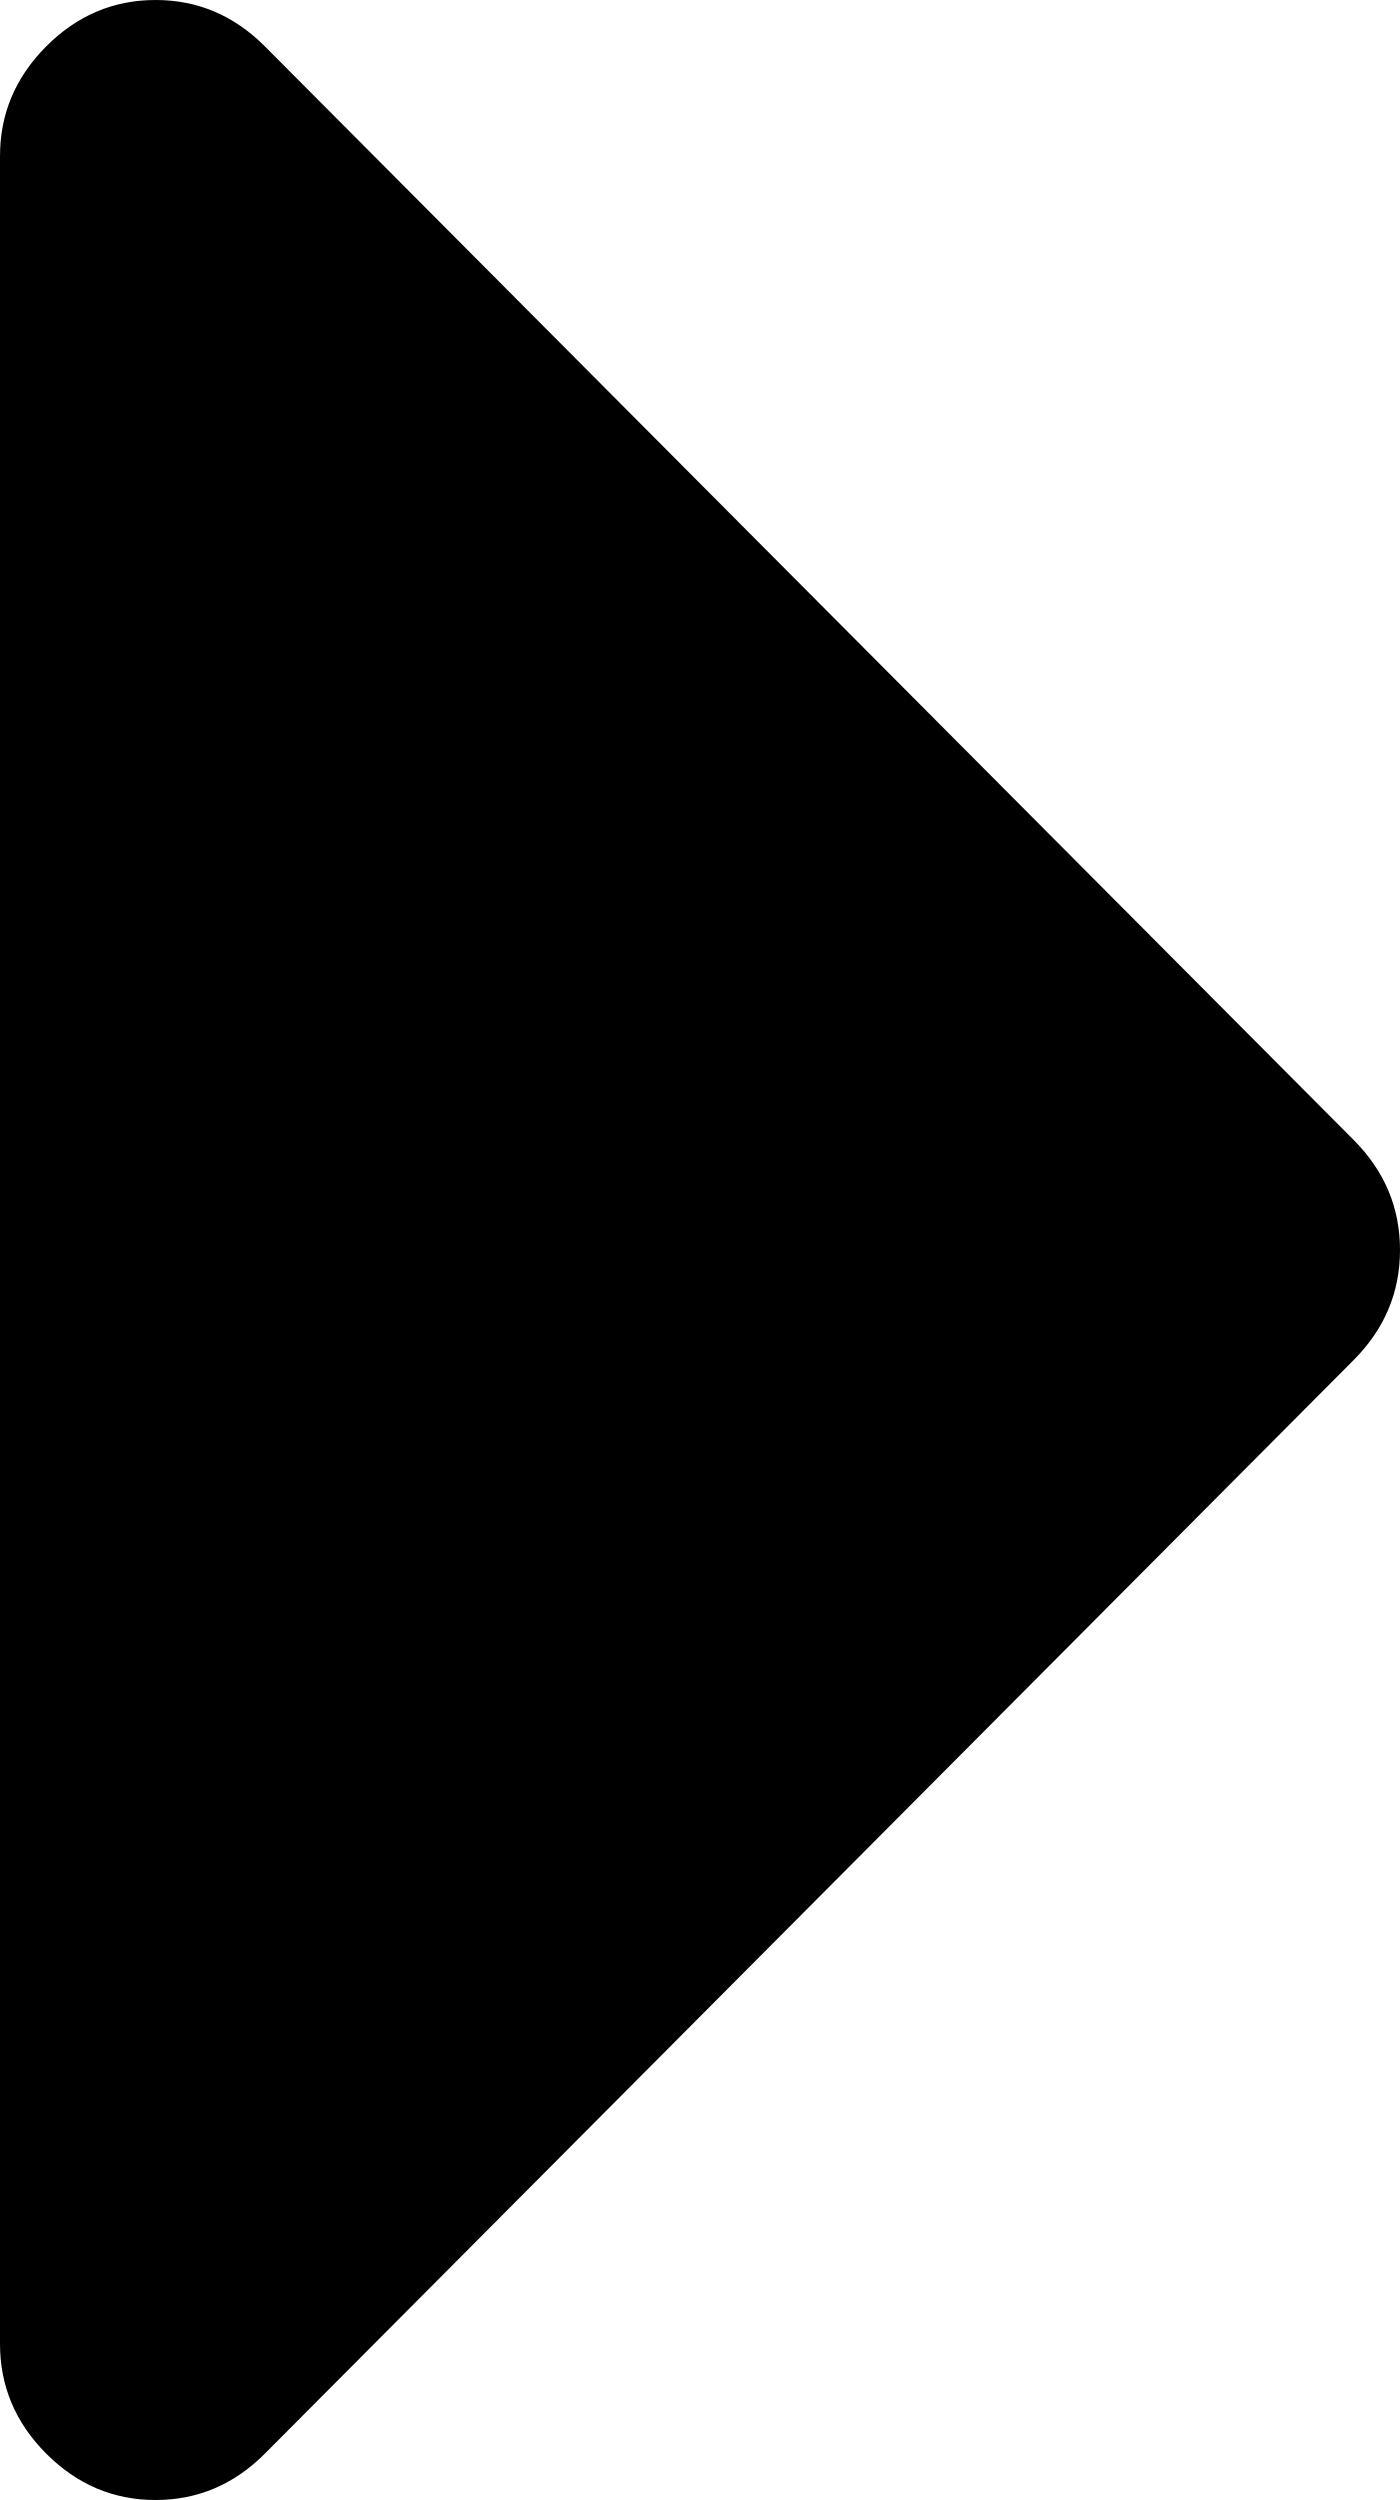
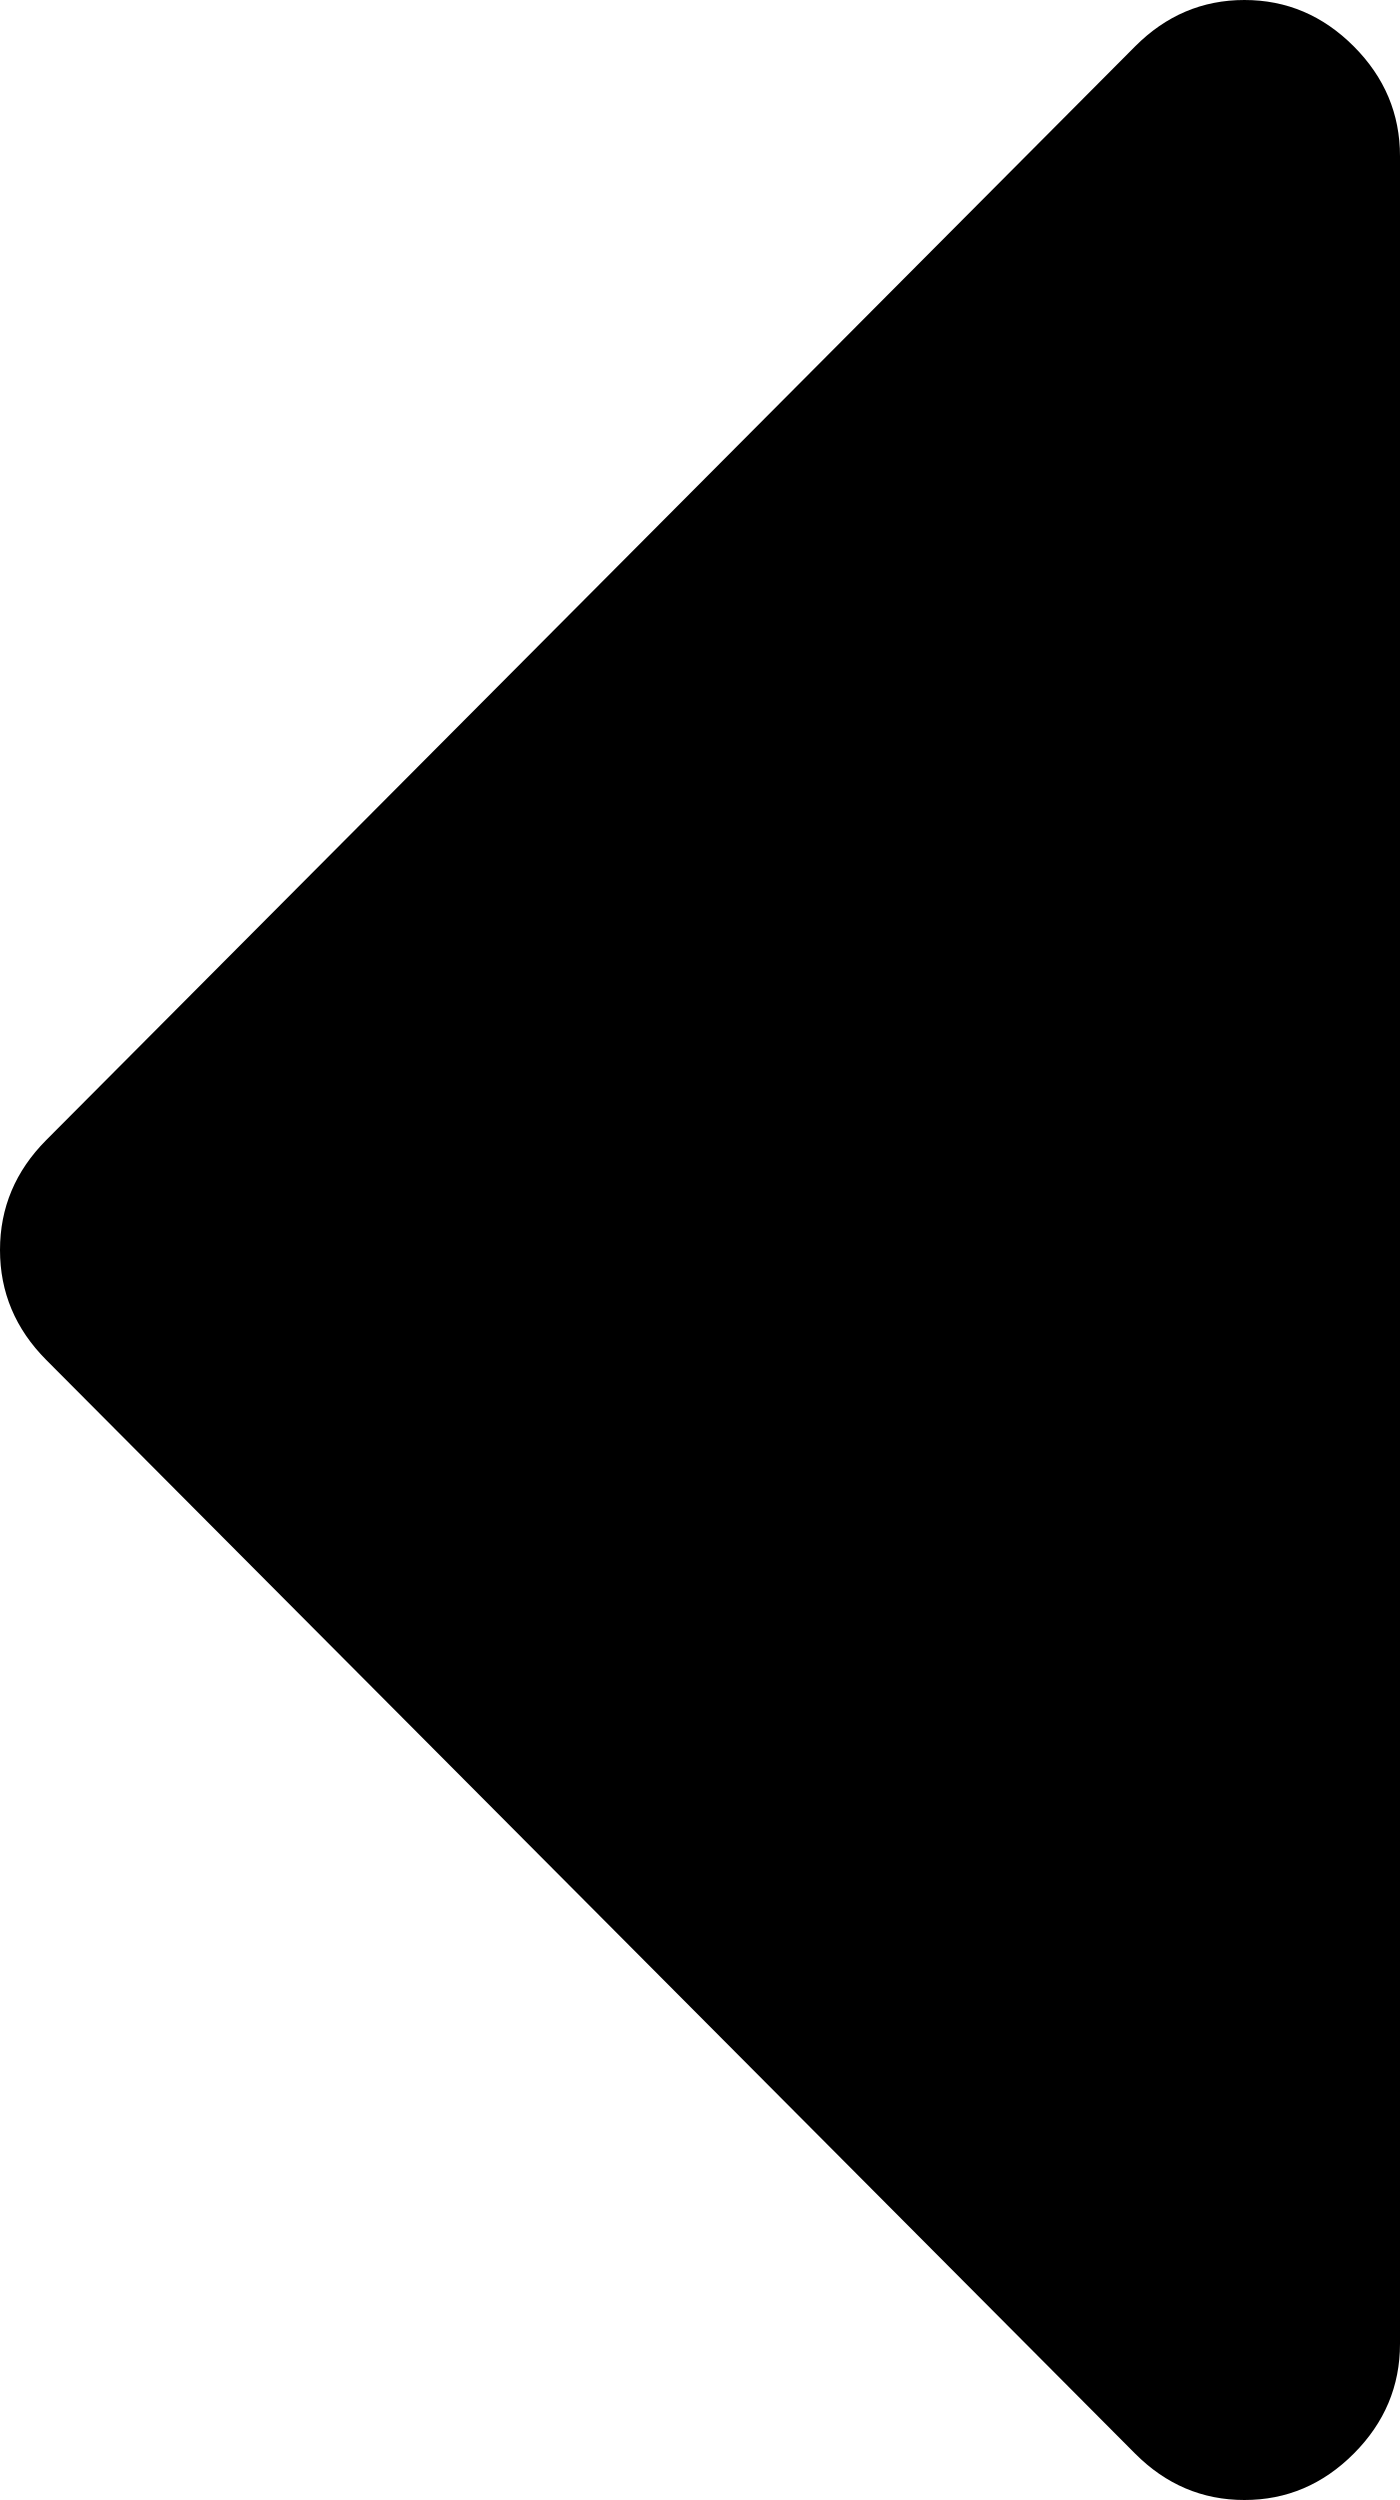
<svg xmlns="http://www.w3.org/2000/svg" version="1.1" width="14px" height="25px">
-   <g transform="matrix(1 0 0 1 -1009 -38 )">
-     <path d="M 13.538 11.401  C 13.846 11.711  14 12.077  14 12.5  C 14 12.923  13.846 13.289  13.538 13.599  L 2.649 24.536  C 2.341 24.845  1.977 25  1.556 25  C 1.134 25  0.77 24.845  0.462 24.536  C 0.154 24.227  0 23.861  0 23.438  L 0 1.562  C 0 1.139  0.154 0.773  0.462 0.464  C 0.77 0.155  1.134 0  1.556 0  C 1.977 0  2.341 0.155  2.649 0.464  L 13.538 11.401  Z " fill-rule="nonzero" fill="#000000" stroke="none" transform="matrix(1 0 0 1 1009 38 )" />
+   <g transform="matrix(1 0 0 1 -4 -38 )">
+     <path d="M 13.538 0.464  C 13.846 0.773  14 1.139  14 1.562  L 14 23.438  C 14 23.861  13.846 24.227  13.538 24.536  C 13.23 24.845  12.866 25  12.444 25  C 12.023 25  11.659 24.845  11.351 24.536  L 0.462 13.599  C 0.154 13.289  0 12.923  0 12.5  C 0 12.077  0.154 11.711  0.462 11.401  L 11.351 0.464  C 11.659 0.155  12.023 0  12.444 0  C 12.866 0  13.23 0.155  13.538 0.464  Z " fill-rule="nonzero" fill="#000000" stroke="none" transform="matrix(1 0 0 1 4 38 )" />
  </g>
</svg>
